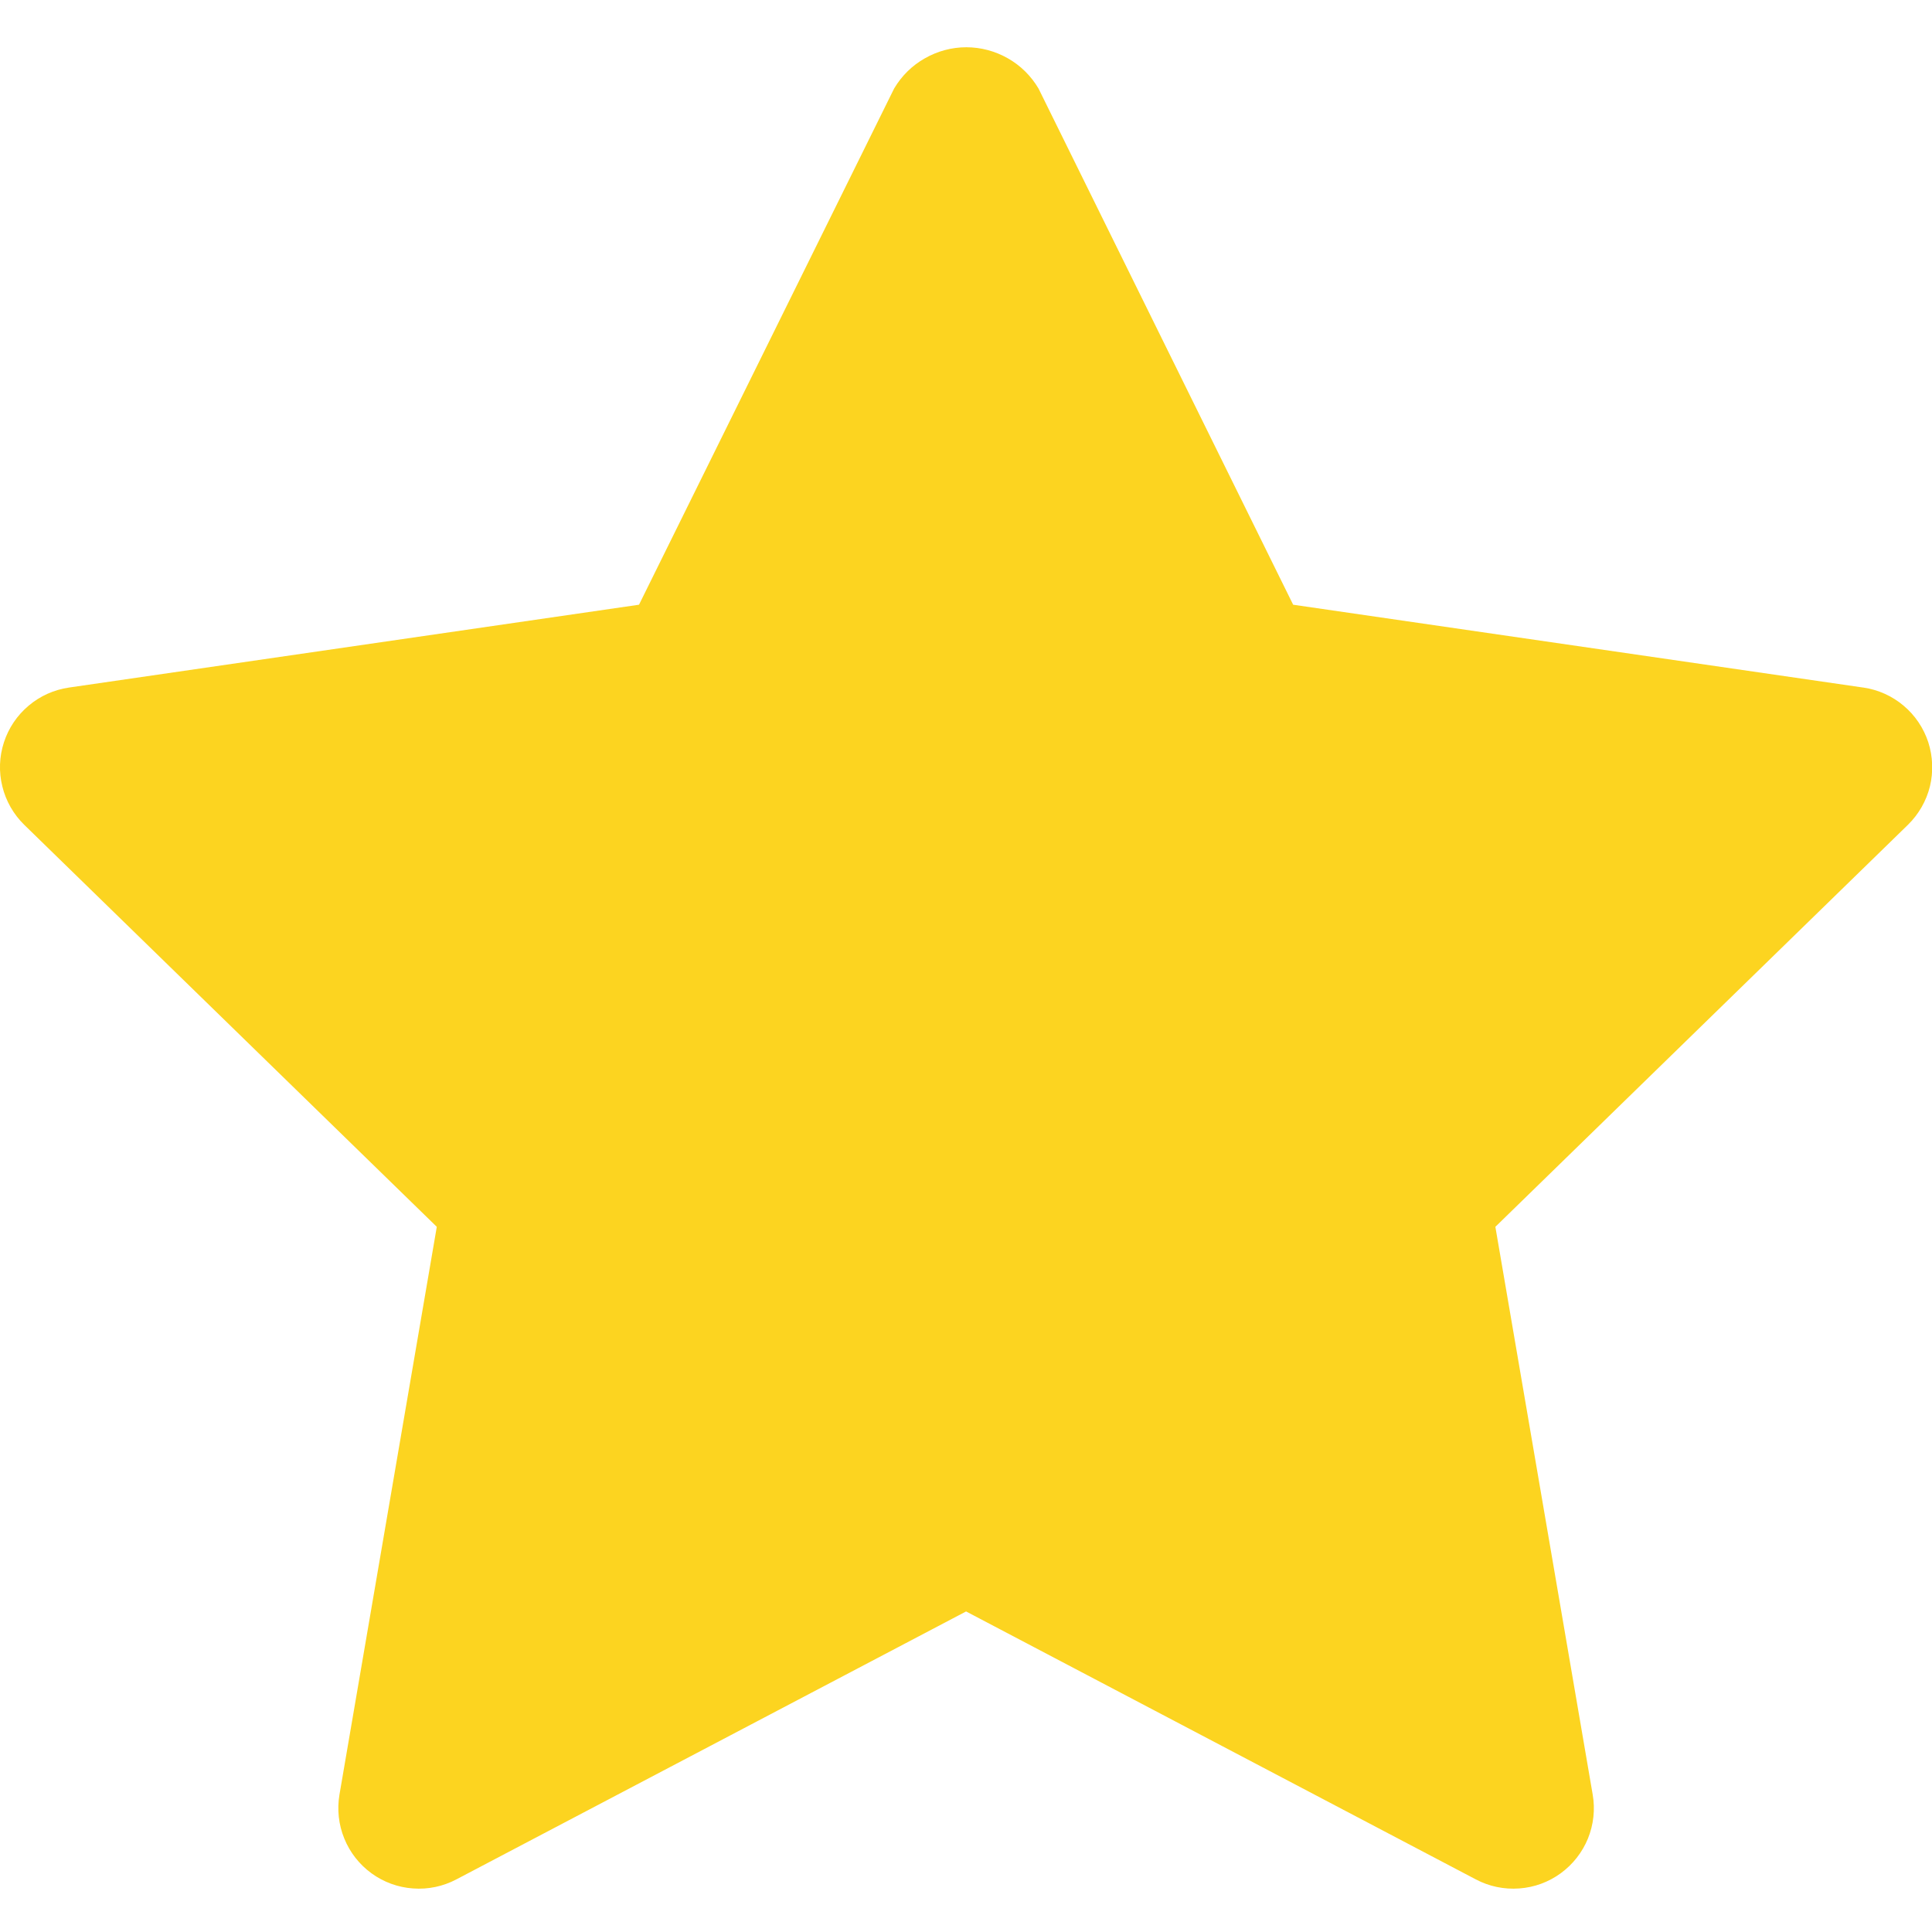
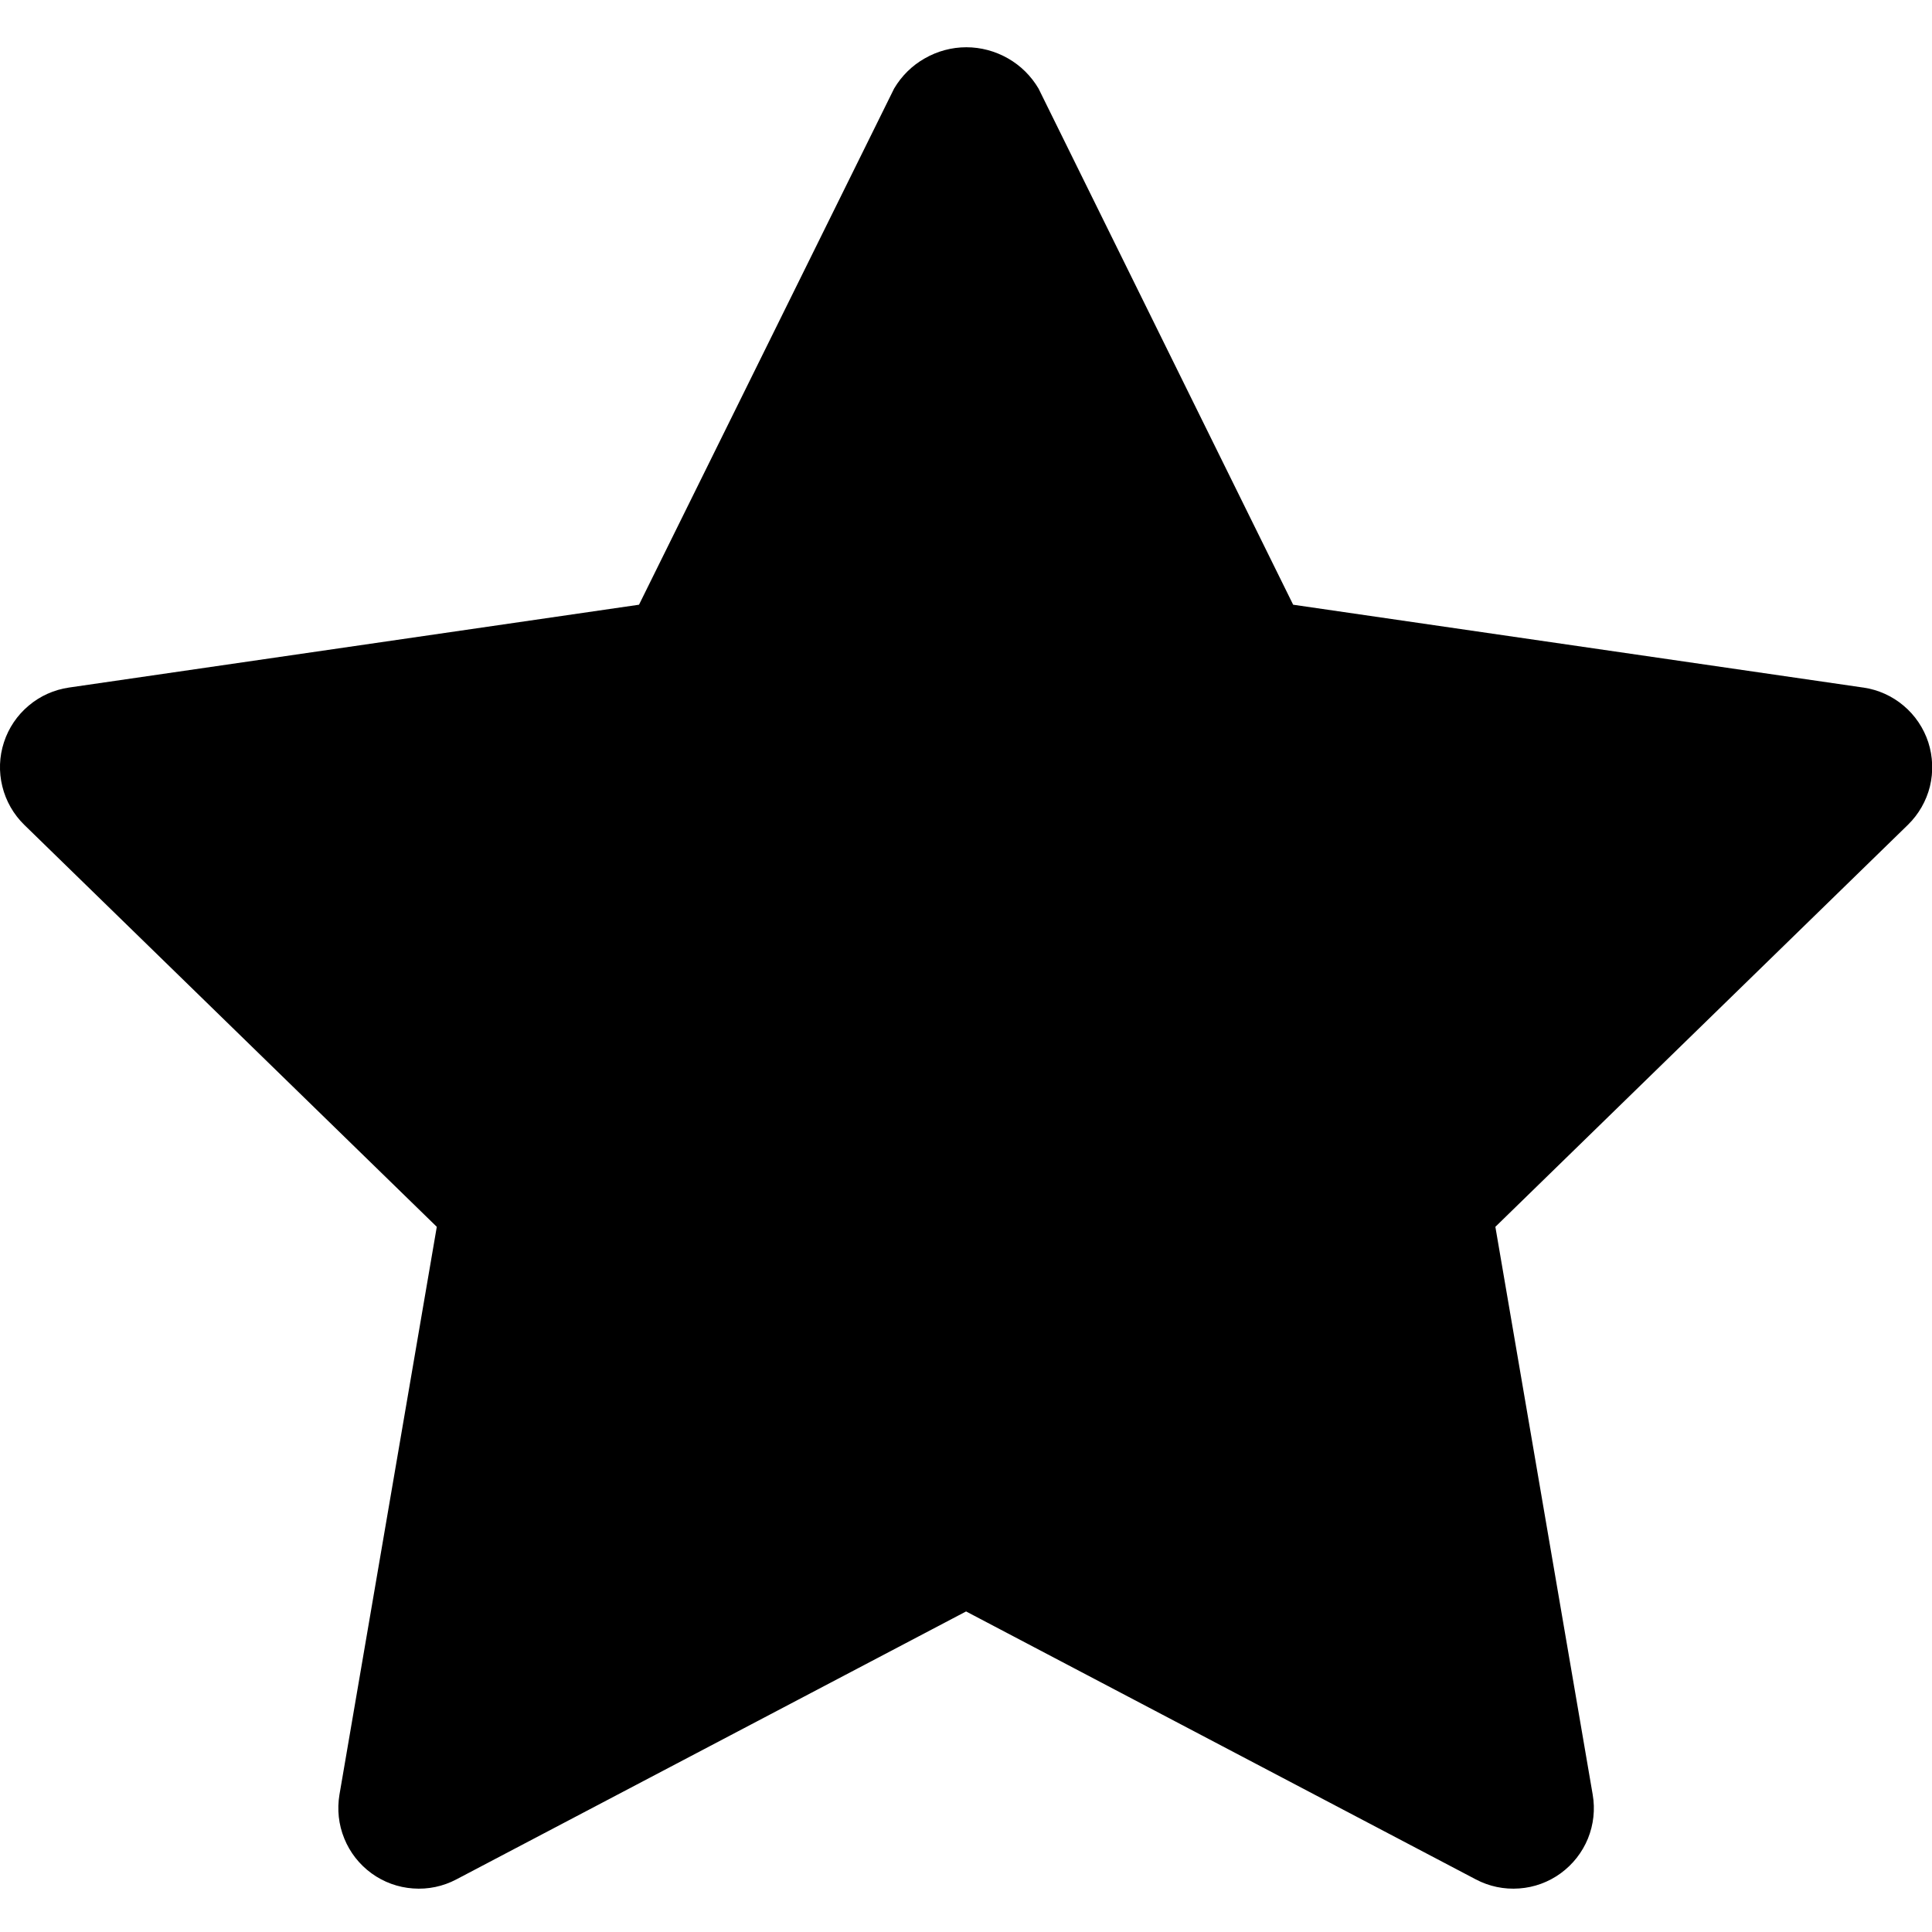
<svg xmlns="http://www.w3.org/2000/svg" viewBox="0 0 24 24" fill="none">
-   <path d="M23.145 8.541L16.064 7.512L12.901 1.1C12.809 0.944 12.678 0.814 12.521 0.725C12.363 0.635 12.185 0.587 12.004 0.587C11.823 0.587 11.645 0.635 11.488 0.725C11.33 0.814 11.199 0.944 11.107 1.1L7.938 7.512L0.857 8.541C0.672 8.568 0.499 8.645 0.356 8.766C0.213 8.886 0.107 9.043 0.049 9.221C-0.009 9.398 -0.016 9.588 0.029 9.769C0.073 9.95 0.168 10.116 0.301 10.246L5.426 15.24L4.217 22.293C4.186 22.477 4.206 22.666 4.277 22.839C4.347 23.012 4.464 23.161 4.615 23.271C4.766 23.381 4.945 23.446 5.131 23.459C5.317 23.473 5.503 23.434 5.668 23.347L12.001 20.018L18.334 23.347C18.499 23.434 18.685 23.473 18.872 23.459C19.058 23.446 19.236 23.381 19.387 23.271C19.538 23.161 19.655 23.012 19.726 22.839C19.796 22.666 19.817 22.477 19.785 22.293L18.576 15.24L23.701 10.246C23.834 10.116 23.929 9.951 23.974 9.77C24.018 9.589 24.011 9.399 23.954 9.221C23.896 9.044 23.79 8.886 23.647 8.766C23.505 8.646 23.332 8.568 23.147 8.541H23.145Z" fill="#FCD420" />
+   <path d="M23.145 8.541L16.064 7.512L12.901 1.1C12.809 0.944 12.678 0.814 12.521 0.725C12.363 0.635 12.185 0.587 12.004 0.587C11.823 0.587 11.645 0.635 11.488 0.725C11.33 0.814 11.199 0.944 11.107 1.1L7.938 7.512L0.857 8.541C0.672 8.568 0.499 8.645 0.356 8.766C0.213 8.886 0.107 9.043 0.049 9.221C-0.009 9.398 -0.016 9.588 0.029 9.769C0.073 9.95 0.168 10.116 0.301 10.246L5.426 15.24L4.217 22.293C4.186 22.477 4.206 22.666 4.277 22.839C4.347 23.012 4.464 23.161 4.615 23.271C4.766 23.381 4.945 23.446 5.131 23.459C5.317 23.473 5.503 23.434 5.668 23.347L12.001 20.018L18.334 23.347C18.499 23.434 18.685 23.473 18.872 23.459C19.058 23.446 19.236 23.381 19.387 23.271C19.538 23.161 19.655 23.012 19.726 22.839C19.796 22.666 19.817 22.477 19.785 22.293L18.576 15.24L23.701 10.246C23.834 10.116 23.929 9.951 23.974 9.77C24.018 9.589 24.011 9.399 23.954 9.221C23.896 9.044 23.79 8.886 23.647 8.766C23.505 8.646 23.332 8.568 23.147 8.541H23.145Z" fill="currentColor" />
</svg>
